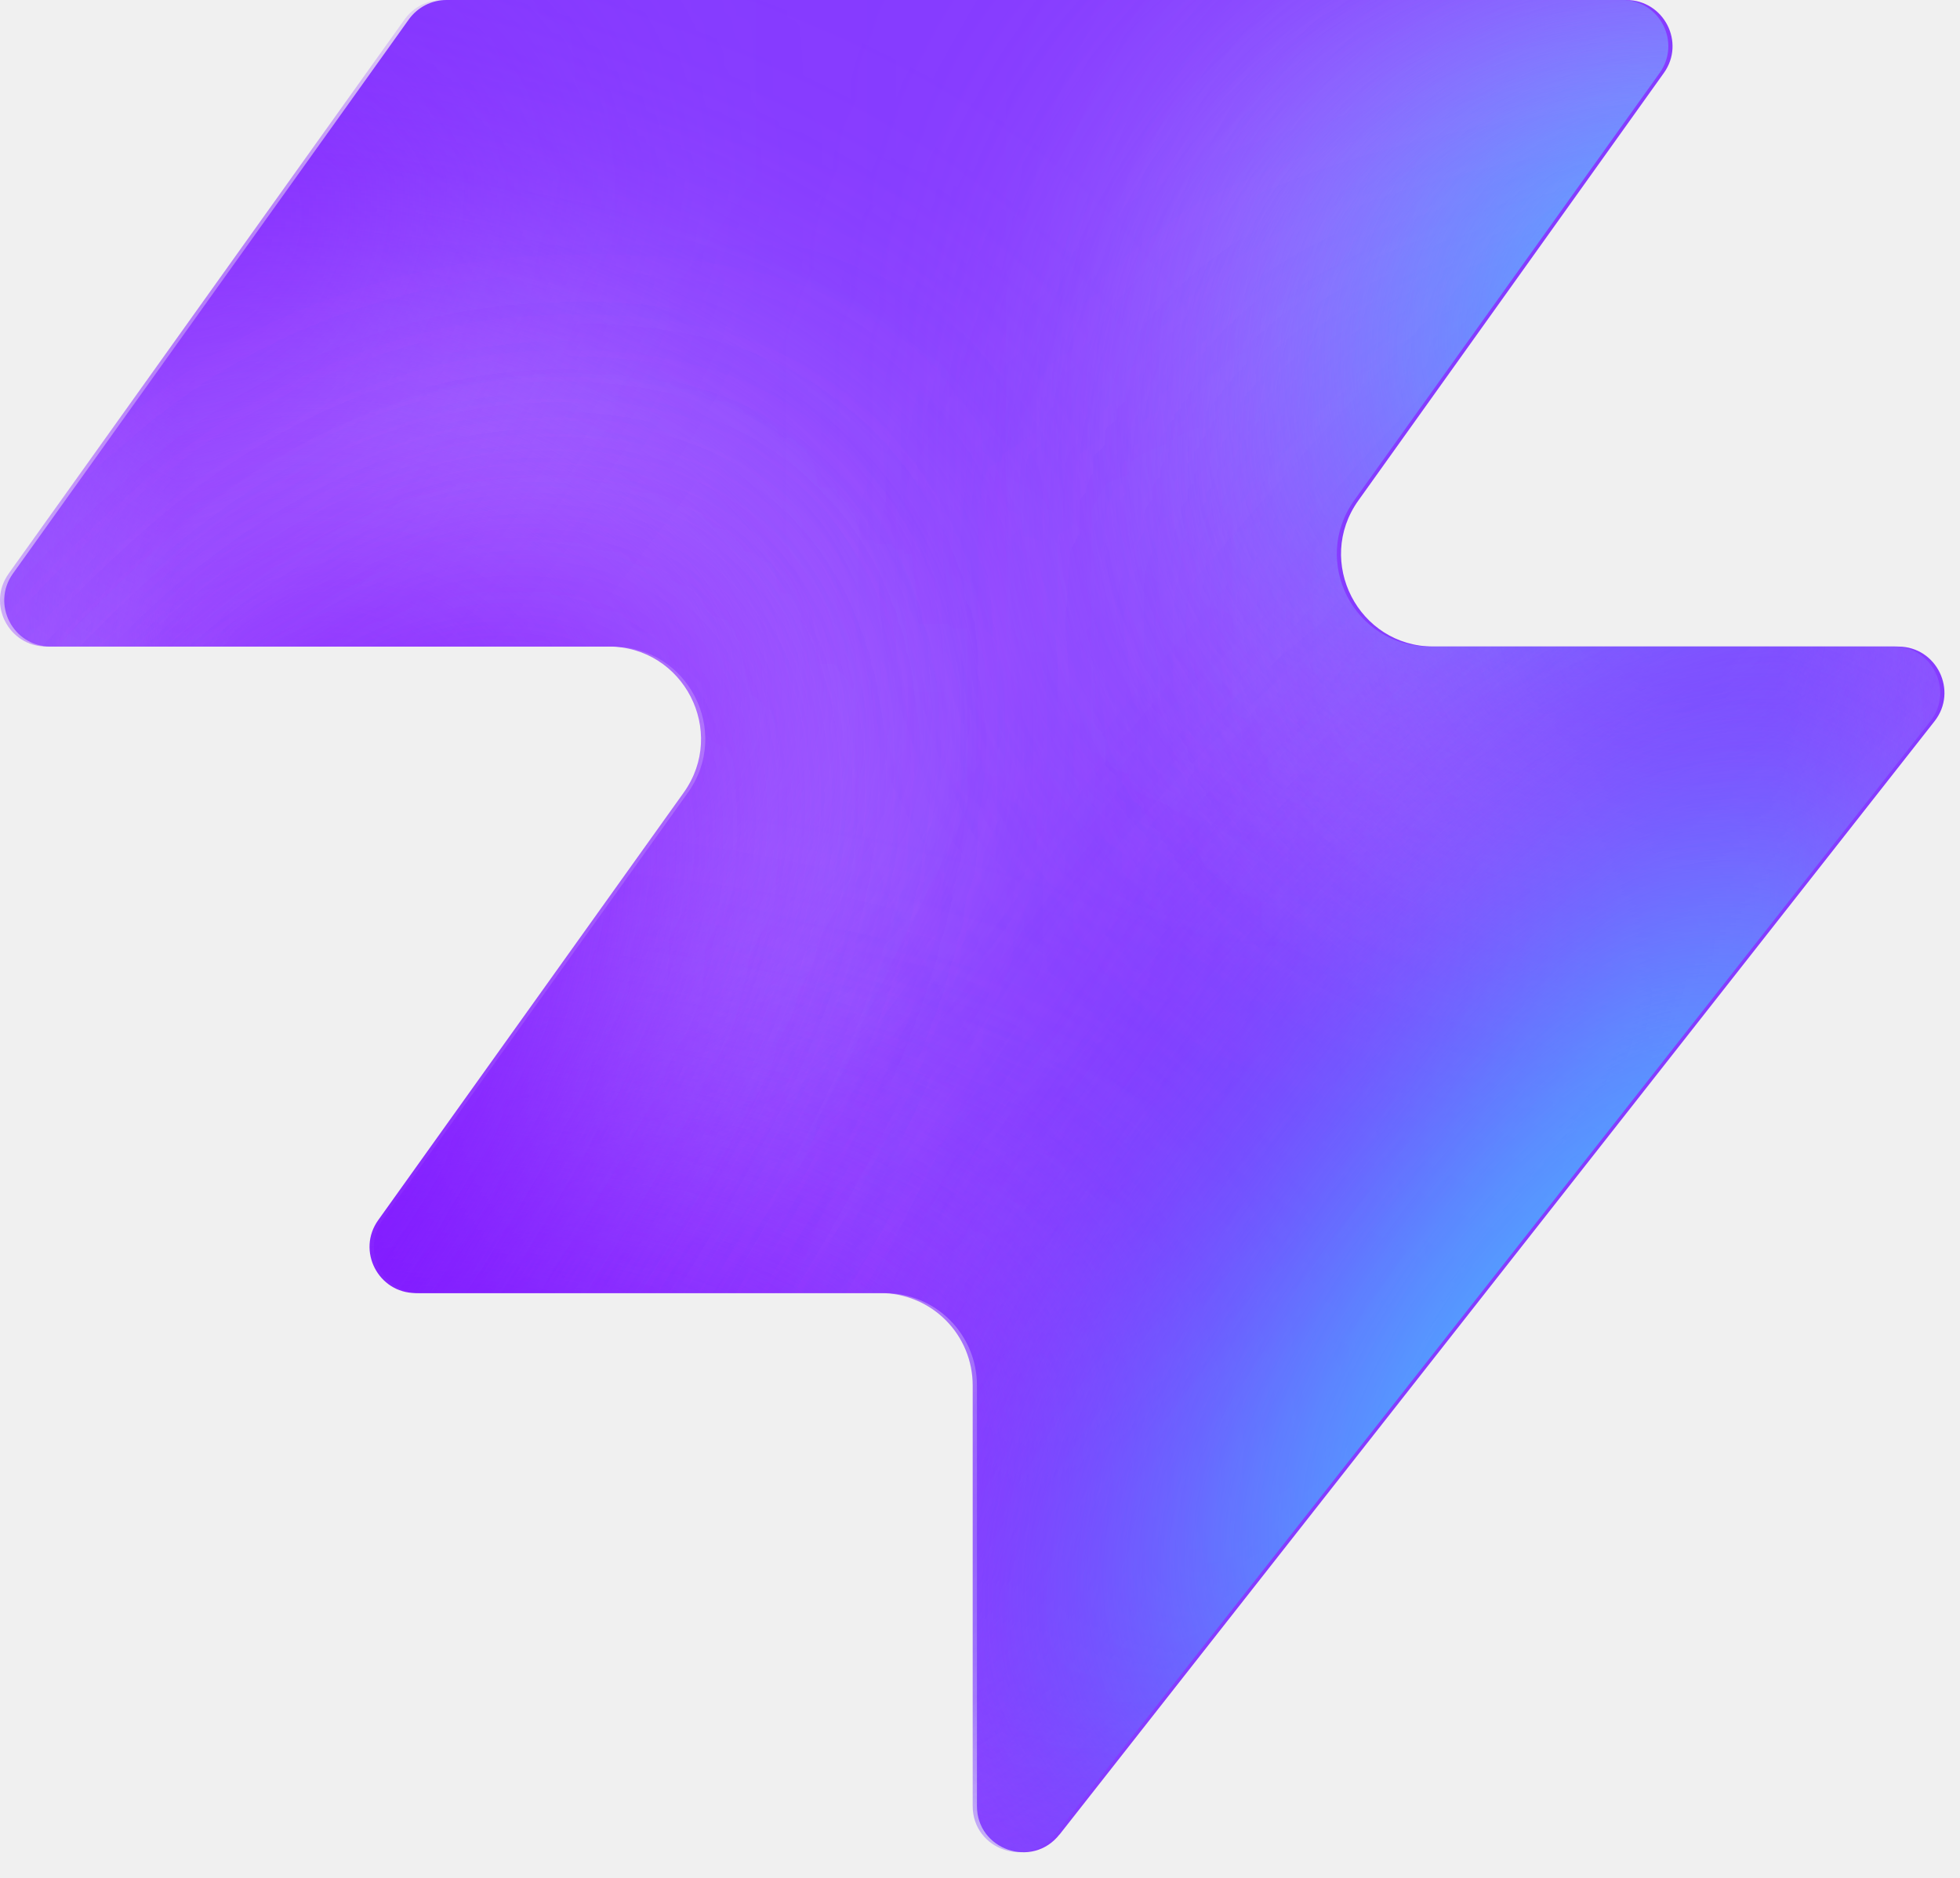
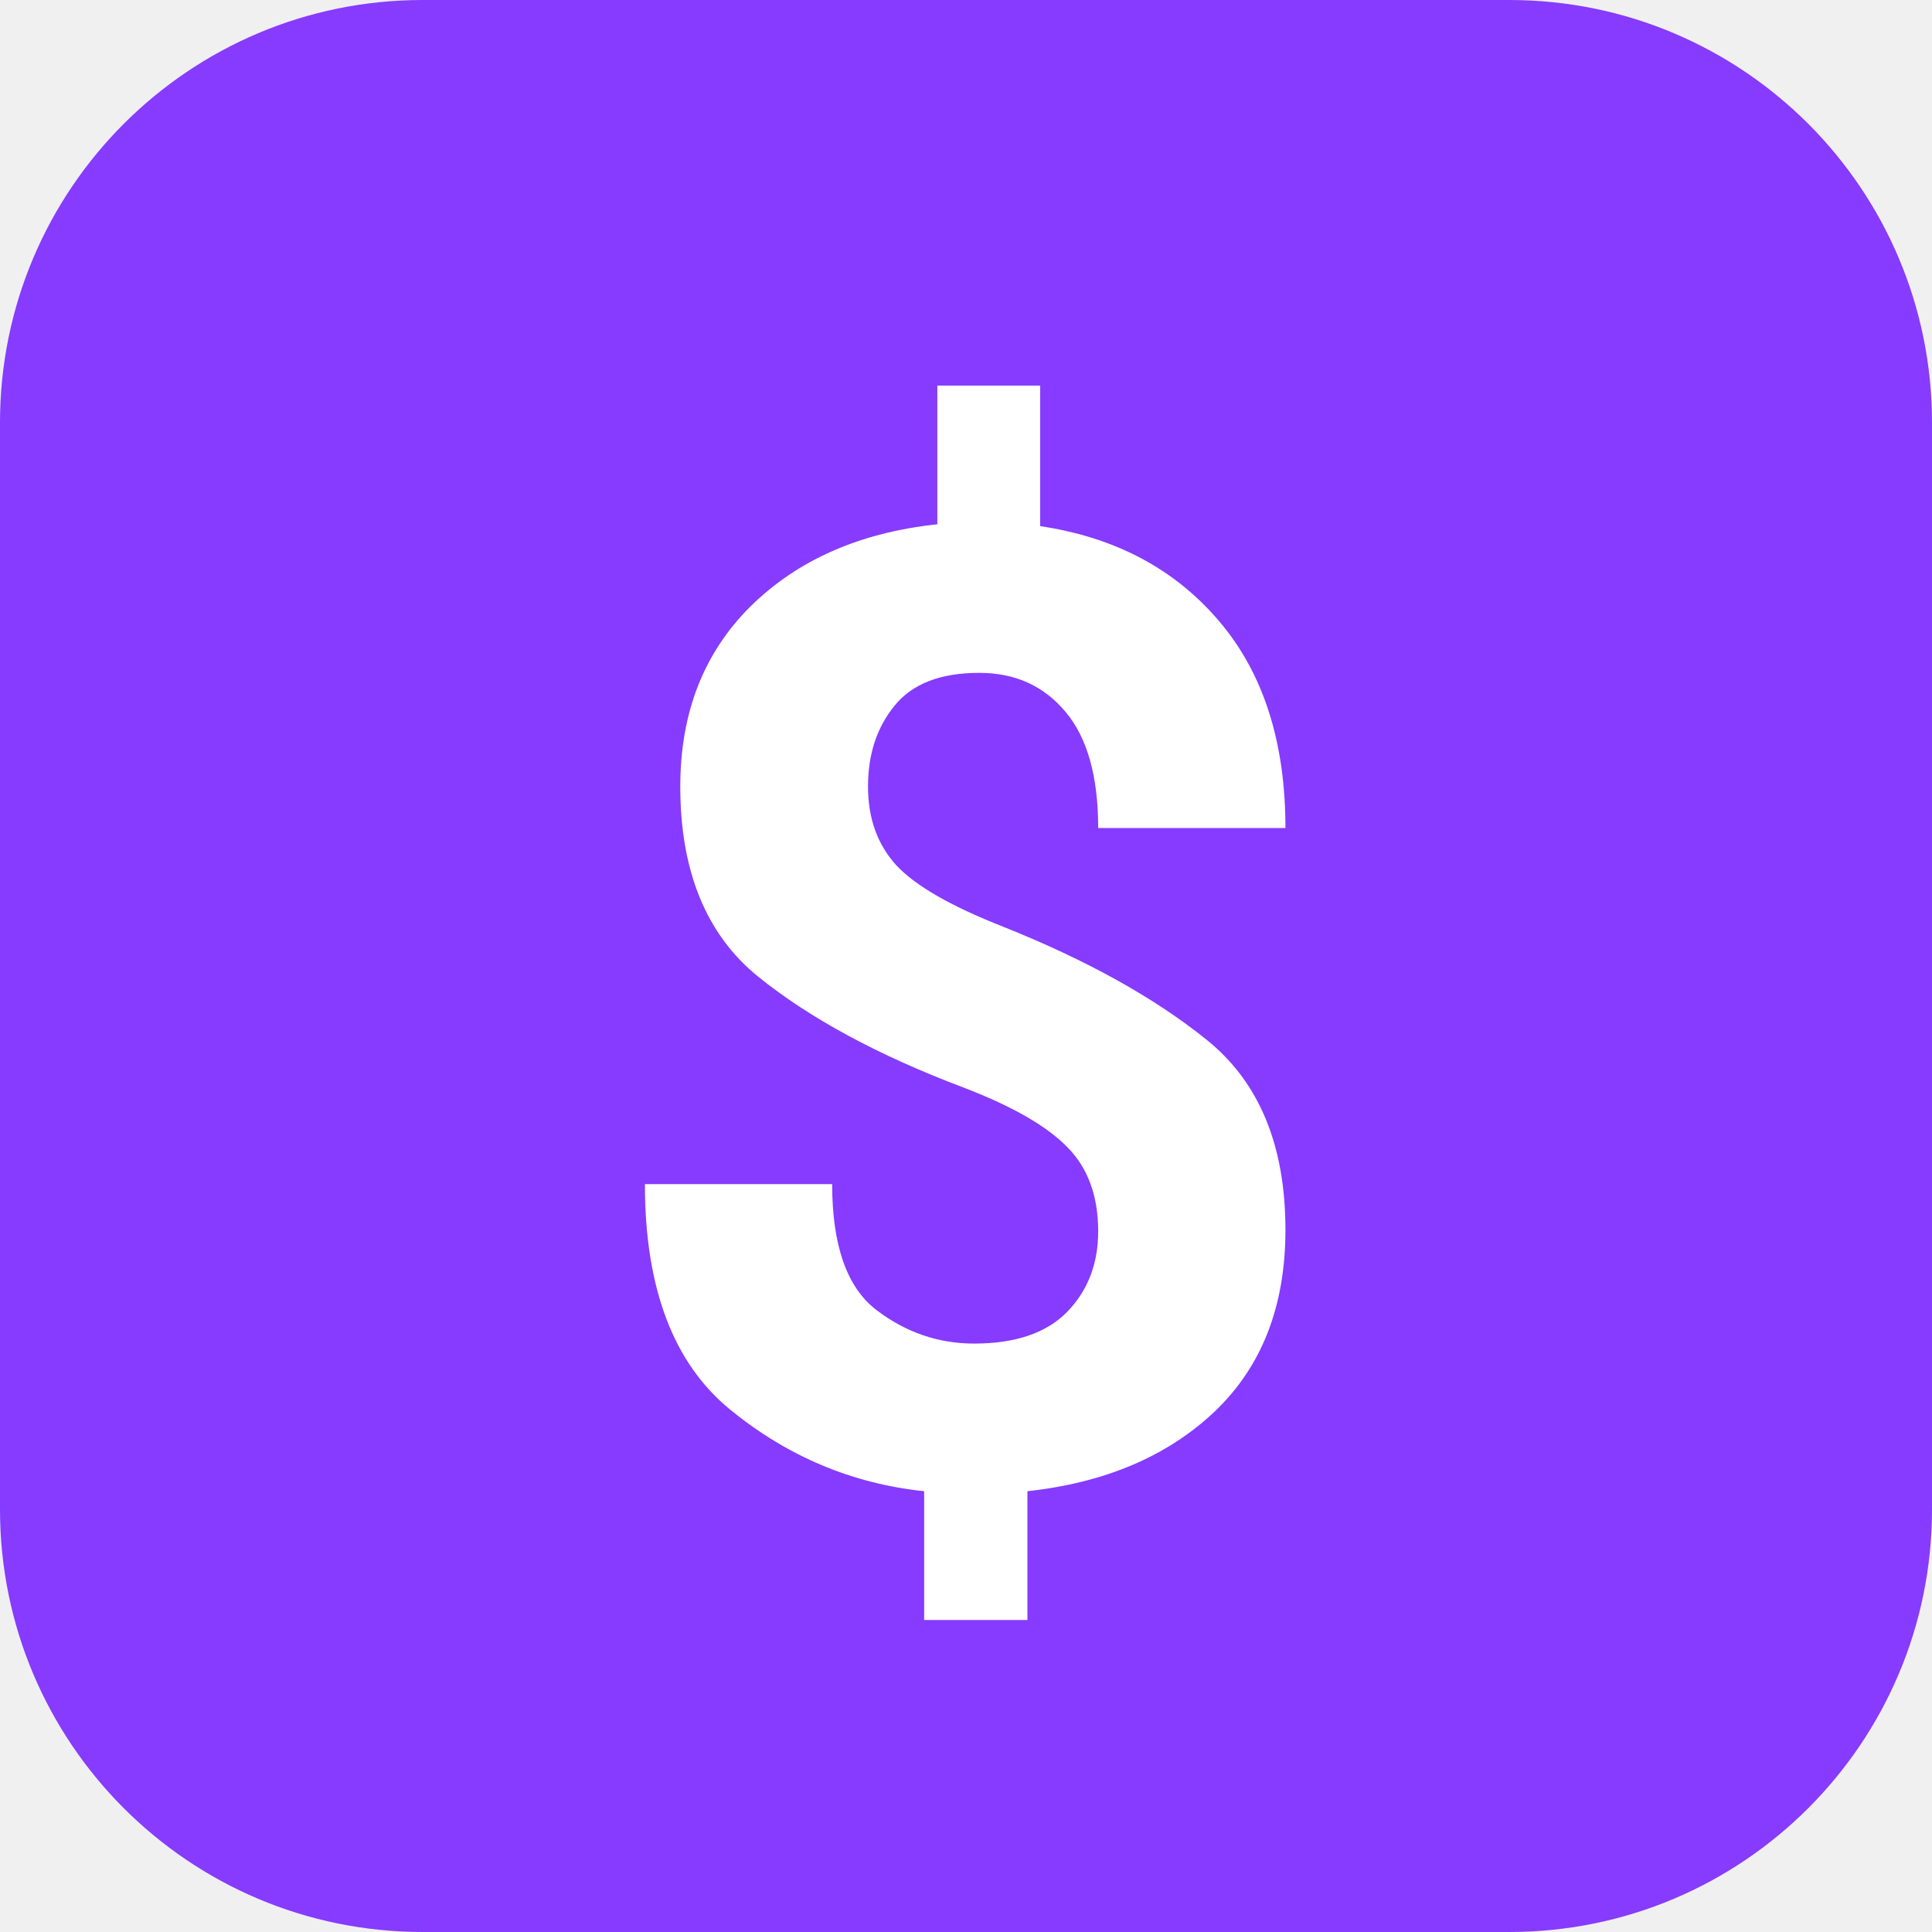
- <svg xmlns="http://www.w3.org/2000/svg" width="48" height="46" fill="none" viewBox="0 0 48 46">
-   <path fill="#863bff" d="M25.946 44.938c-.664.845-2.021.375-2.021-.698V33.937a2.26 2.26 0 0 0-2.262-2.262H10.287c-.92 0-1.456-1.04-.92-1.788l7.48-10.471c1.07-1.497 0-3.578-1.842-3.578H1.237c-.92 0-1.456-1.04-.92-1.788L10.013.474c.214-.297.556-.474.92-.474h28.894c.92 0 1.456 1.04.92 1.788l-7.48 10.471c-1.07 1.498 0 3.579 1.842 3.579h11.377c.943 0 1.473 1.088.89 1.83L25.947 44.94z" style="fill:#863bff;fill:color(display-p3 .525 .23 1);fill-opacity:1" />
-   <mask id="a" width="48" height="46" x="0" y="0" maskUnits="userSpaceOnUse" style="mask-type:alpha">
-     <path fill="#000" d="M25.842 44.938c-.664.844-2.021.375-2.021-.698V33.937a2.26 2.26 0 0 0-2.262-2.262H10.183c-.92 0-1.456-1.04-.92-1.788l7.48-10.471c1.07-1.498 0-3.579-1.842-3.579H1.133c-.92 0-1.456-1.04-.92-1.787L9.91.473c.214-.297.556-.474.92-.474h28.894c.92 0 1.456 1.04.92 1.788l-7.48 10.471c-1.07 1.498 0 3.578 1.842 3.578h11.377c.943 0 1.473 1.088.89 1.832L25.843 44.94z" style="fill:#000;fill-opacity:1" />
-   </mask>
-   <g mask="url(#a)">
-     <g filter="url(#b)">
-       <ellipse cx="5.508" cy="14.704" fill="#ede6ff" rx="5.508" ry="14.704" style="fill:#ede6ff;fill:color(display-p3 .927 .903 1);fill-opacity:1" transform="matrix(.00324 1 1 -.00324 -4.47 31.516)" />
-     </g>
-     <g filter="url(#c)">
-       <ellipse cx="10.399" cy="29.851" fill="#ede6ff" rx="10.399" ry="29.851" style="fill:#ede6ff;fill:color(display-p3 .927 .903 1);fill-opacity:1" transform="matrix(.00324 1 1 -.00324 -39.328 7.883)" />
-     </g>
-     <g filter="url(#d)">
-       <ellipse cx="5.508" cy="30.487" fill="#7e14ff" rx="5.508" ry="30.487" style="fill:#7e14ff;fill:color(display-p3 .492 .077 1);fill-opacity:1" transform="rotate(89.814 -25.913 -14.639)scale(1 -1)" />
-     </g>
-     <g filter="url(#e)">
-       <ellipse cx="5.508" cy="30.599" fill="#7e14ff" rx="5.508" ry="30.599" style="fill:#7e14ff;fill:color(display-p3 .492 .077 1);fill-opacity:1" transform="rotate(89.814 -32.644 -3.334)scale(1 -1)" />
-     </g>
-     <g filter="url(#f)">
-       <ellipse cx="5.508" cy="30.599" fill="#7e14ff" rx="5.508" ry="30.599" style="fill:#7e14ff;fill:color(display-p3 .492 .077 1);fill-opacity:1" transform="matrix(.00324 1 1 -.00324 -34.34 30.47)" />
-     </g>
-     <g filter="url(#g)">
-       <ellipse cx="14.072" cy="22.078" fill="#ede6ff" rx="14.072" ry="22.078" style="fill:#ede6ff;fill:color(display-p3 .927 .903 1);fill-opacity:1" transform="rotate(93.35 24.506 48.493)scale(-1 1)" />
-     </g>
-     <g filter="url(#h)">
-       <ellipse cx="3.47" cy="21.501" fill="#7e14ff" rx="3.47" ry="21.501" style="fill:#7e14ff;fill:color(display-p3 .492 .077 1);fill-opacity:1" transform="rotate(89.009 28.708 47.59)scale(-1 1)" />
-     </g>
-     <g filter="url(#i)">
-       <ellipse cx="3.47" cy="21.501" fill="#7e14ff" rx="3.47" ry="21.501" style="fill:#7e14ff;fill:color(display-p3 .492 .077 1);fill-opacity:1" transform="rotate(89.009 28.708 47.59)scale(-1 1)" />
-     </g>
-     <g filter="url(#j)">
-       <ellipse cx=".387" cy="8.972" fill="#7e14ff" rx="4.407" ry="29.108" style="fill:#7e14ff;fill:color(display-p3 .492 .077 1);fill-opacity:1" transform="rotate(39.51 .387 8.972)" />
-     </g>
-     <g filter="url(#k)">
-       <ellipse cx="47.523" cy="-6.092" fill="#7e14ff" rx="4.407" ry="29.108" style="fill:#7e14ff;fill:color(display-p3 .492 .077 1);fill-opacity:1" transform="rotate(37.892 47.523 -6.092)" />
-     </g>
-     <g filter="url(#l)">
-       <ellipse cx="41.412" cy="6.333" fill="#47bfff" rx="5.971" ry="9.665" style="fill:#47bfff;fill:color(display-p3 .28 .748 1);fill-opacity:1" transform="rotate(37.892 41.412 6.333)" />
-     </g>
-     <g filter="url(#m)">
-       <ellipse cx="-1.879" cy="38.332" fill="#7e14ff" rx="4.407" ry="29.108" style="fill:#7e14ff;fill:color(display-p3 .492 .077 1);fill-opacity:1" transform="rotate(37.892 -1.88 38.332)" />
-     </g>
-     <g filter="url(#n)">
-       <ellipse cx="-1.879" cy="38.332" fill="#7e14ff" rx="4.407" ry="29.108" style="fill:#7e14ff;fill:color(display-p3 .492 .077 1);fill-opacity:1" transform="rotate(37.892 -1.88 38.332)" />
-     </g>
-     <g filter="url(#o)">
-       <ellipse cx="35.651" cy="29.907" fill="#7e14ff" rx="4.407" ry="29.108" style="fill:#7e14ff;fill:color(display-p3 .492 .077 1);fill-opacity:1" transform="rotate(37.892 35.651 29.907)" />
-     </g>
-     <g filter="url(#p)">
-       <ellipse cx="38.418" cy="32.4" fill="#47bfff" rx="5.971" ry="15.297" style="fill:#47bfff;fill:color(display-p3 .28 .748 1);fill-opacity:1" transform="rotate(37.892 38.418 32.4)" />
-     </g>
-   </g>
-   <defs>
-     <filter id="b" width="60.045" height="41.654" x="-19.77" y="16.149" color-interpolation-filters="sRGB" filterUnits="userSpaceOnUse">
-       <feFlood flood-opacity="0" result="BackgroundImageFix" />
-       <feBlend in="SourceGraphic" in2="BackgroundImageFix" result="shape" />
-       <feGaussianBlur result="effect1_foregroundBlur_2002_17158" stdDeviation="7.659" />
-     </filter>
-     <filter id="c" width="90.34" height="51.437" x="-54.613" y="-7.533" color-interpolation-filters="sRGB" filterUnits="userSpaceOnUse">
-       <feFlood flood-opacity="0" result="BackgroundImageFix" />
-       <feBlend in="SourceGraphic" in2="BackgroundImageFix" result="shape" />
-       <feGaussianBlur result="effect1_foregroundBlur_2002_17158" stdDeviation="7.659" />
-     </filter>
-     <filter id="d" width="79.355" height="29.4" x="-49.64" y="2.03" color-interpolation-filters="sRGB" filterUnits="userSpaceOnUse">
-       <feFlood flood-opacity="0" result="BackgroundImageFix" />
-       <feBlend in="SourceGraphic" in2="BackgroundImageFix" result="shape" />
-       <feGaussianBlur result="effect1_foregroundBlur_2002_17158" stdDeviation="4.596" />
-     </filter>
-     <filter id="e" width="79.579" height="29.4" x="-45.045" y="20.029" color-interpolation-filters="sRGB" filterUnits="userSpaceOnUse">
-       <feFlood flood-opacity="0" result="BackgroundImageFix" />
-       <feBlend in="SourceGraphic" in2="BackgroundImageFix" result="shape" />
-       <feGaussianBlur result="effect1_foregroundBlur_2002_17158" stdDeviation="4.596" />
-     </filter>
-     <filter id="f" width="79.579" height="29.4" x="-43.513" y="21.178" color-interpolation-filters="sRGB" filterUnits="userSpaceOnUse">
-       <feFlood flood-opacity="0" result="BackgroundImageFix" />
-       <feBlend in="SourceGraphic" in2="BackgroundImageFix" result="shape" />
-       <feGaussianBlur result="effect1_foregroundBlur_2002_17158" stdDeviation="4.596" />
-     </filter>
-     <filter id="g" width="74.749" height="58.852" x="15.756" y="-17.901" color-interpolation-filters="sRGB" filterUnits="userSpaceOnUse">
-       <feFlood flood-opacity="0" result="BackgroundImageFix" />
-       <feBlend in="SourceGraphic" in2="BackgroundImageFix" result="shape" />
-       <feGaussianBlur result="effect1_foregroundBlur_2002_17158" stdDeviation="7.659" />
-     </filter>
-     <filter id="h" width="61.377" height="25.362" x="23.548" y="2.284" color-interpolation-filters="sRGB" filterUnits="userSpaceOnUse">
-       <feFlood flood-opacity="0" result="BackgroundImageFix" />
-       <feBlend in="SourceGraphic" in2="BackgroundImageFix" result="shape" />
-       <feGaussianBlur result="effect1_foregroundBlur_2002_17158" stdDeviation="4.596" />
-     </filter>
-     <filter id="i" width="61.377" height="25.362" x="23.548" y="2.284" color-interpolation-filters="sRGB" filterUnits="userSpaceOnUse">
-       <feFlood flood-opacity="0" result="BackgroundImageFix" />
-       <feBlend in="SourceGraphic" in2="BackgroundImageFix" result="shape" />
-       <feGaussianBlur result="effect1_foregroundBlur_2002_17158" stdDeviation="4.596" />
-     </filter>
-     <filter id="j" width="56.045" height="63.649" x="-27.636" y="-22.853" color-interpolation-filters="sRGB" filterUnits="userSpaceOnUse">
-       <feFlood flood-opacity="0" result="BackgroundImageFix" />
-       <feBlend in="SourceGraphic" in2="BackgroundImageFix" result="shape" />
-       <feGaussianBlur result="effect1_foregroundBlur_2002_17158" stdDeviation="4.596" />
-     </filter>
-     <filter id="k" width="54.814" height="64.646" x="20.116" y="-38.415" color-interpolation-filters="sRGB" filterUnits="userSpaceOnUse">
-       <feFlood flood-opacity="0" result="BackgroundImageFix" />
-       <feBlend in="SourceGraphic" in2="BackgroundImageFix" result="shape" />
-       <feGaussianBlur result="effect1_foregroundBlur_2002_17158" stdDeviation="4.596" />
-     </filter>
-     <filter id="l" width="33.541" height="35.313" x="24.641" y="-11.323" color-interpolation-filters="sRGB" filterUnits="userSpaceOnUse">
-       <feFlood flood-opacity="0" result="BackgroundImageFix" />
-       <feBlend in="SourceGraphic" in2="BackgroundImageFix" result="shape" />
-       <feGaussianBlur result="effect1_foregroundBlur_2002_17158" stdDeviation="4.596" />
-     </filter>
-     <filter id="m" width="54.814" height="64.646" x="-29.286" y="6.009" color-interpolation-filters="sRGB" filterUnits="userSpaceOnUse">
-       <feFlood flood-opacity="0" result="BackgroundImageFix" />
-       <feBlend in="SourceGraphic" in2="BackgroundImageFix" result="shape" />
-       <feGaussianBlur result="effect1_foregroundBlur_2002_17158" stdDeviation="4.596" />
-     </filter>
-     <filter id="n" width="54.814" height="64.646" x="-29.286" y="6.009" color-interpolation-filters="sRGB" filterUnits="userSpaceOnUse">
-       <feFlood flood-opacity="0" result="BackgroundImageFix" />
-       <feBlend in="SourceGraphic" in2="BackgroundImageFix" result="shape" />
-       <feGaussianBlur result="effect1_foregroundBlur_2002_17158" stdDeviation="4.596" />
-     </filter>
-     <filter id="o" width="54.814" height="64.646" x="8.244" y="-2.416" color-interpolation-filters="sRGB" filterUnits="userSpaceOnUse">
-       <feFlood flood-opacity="0" result="BackgroundImageFix" />
-       <feBlend in="SourceGraphic" in2="BackgroundImageFix" result="shape" />
-       <feGaussianBlur result="effect1_foregroundBlur_2002_17158" stdDeviation="4.596" />
-     </filter>
-     <filter id="p" width="39.409" height="43.623" x="18.713" y="10.588" color-interpolation-filters="sRGB" filterUnits="userSpaceOnUse">
-       <feFlood flood-opacity="0" result="BackgroundImageFix" />
-       <feBlend in="SourceGraphic" in2="BackgroundImageFix" result="shape" />
-       <feGaussianBlur result="effect1_foregroundBlur_2002_17158" stdDeviation="4.596" />
-     </filter>
-   </defs>
+ <svg xmlns="http://www.w3.org/2000/svg" width="64" height="64" viewBox="0 0 64 64">
+   <rect width="64" height="64" rx="14" fill="#863bff" />
+   <text x="32" y="34" font-family="system-ui, -apple-system, 'Segoe UI', Roboto, sans-serif" font-size="44" font-weight="700" fill="#ffffff" text-anchor="middle" dominant-baseline="central">$</text>
</svg>
